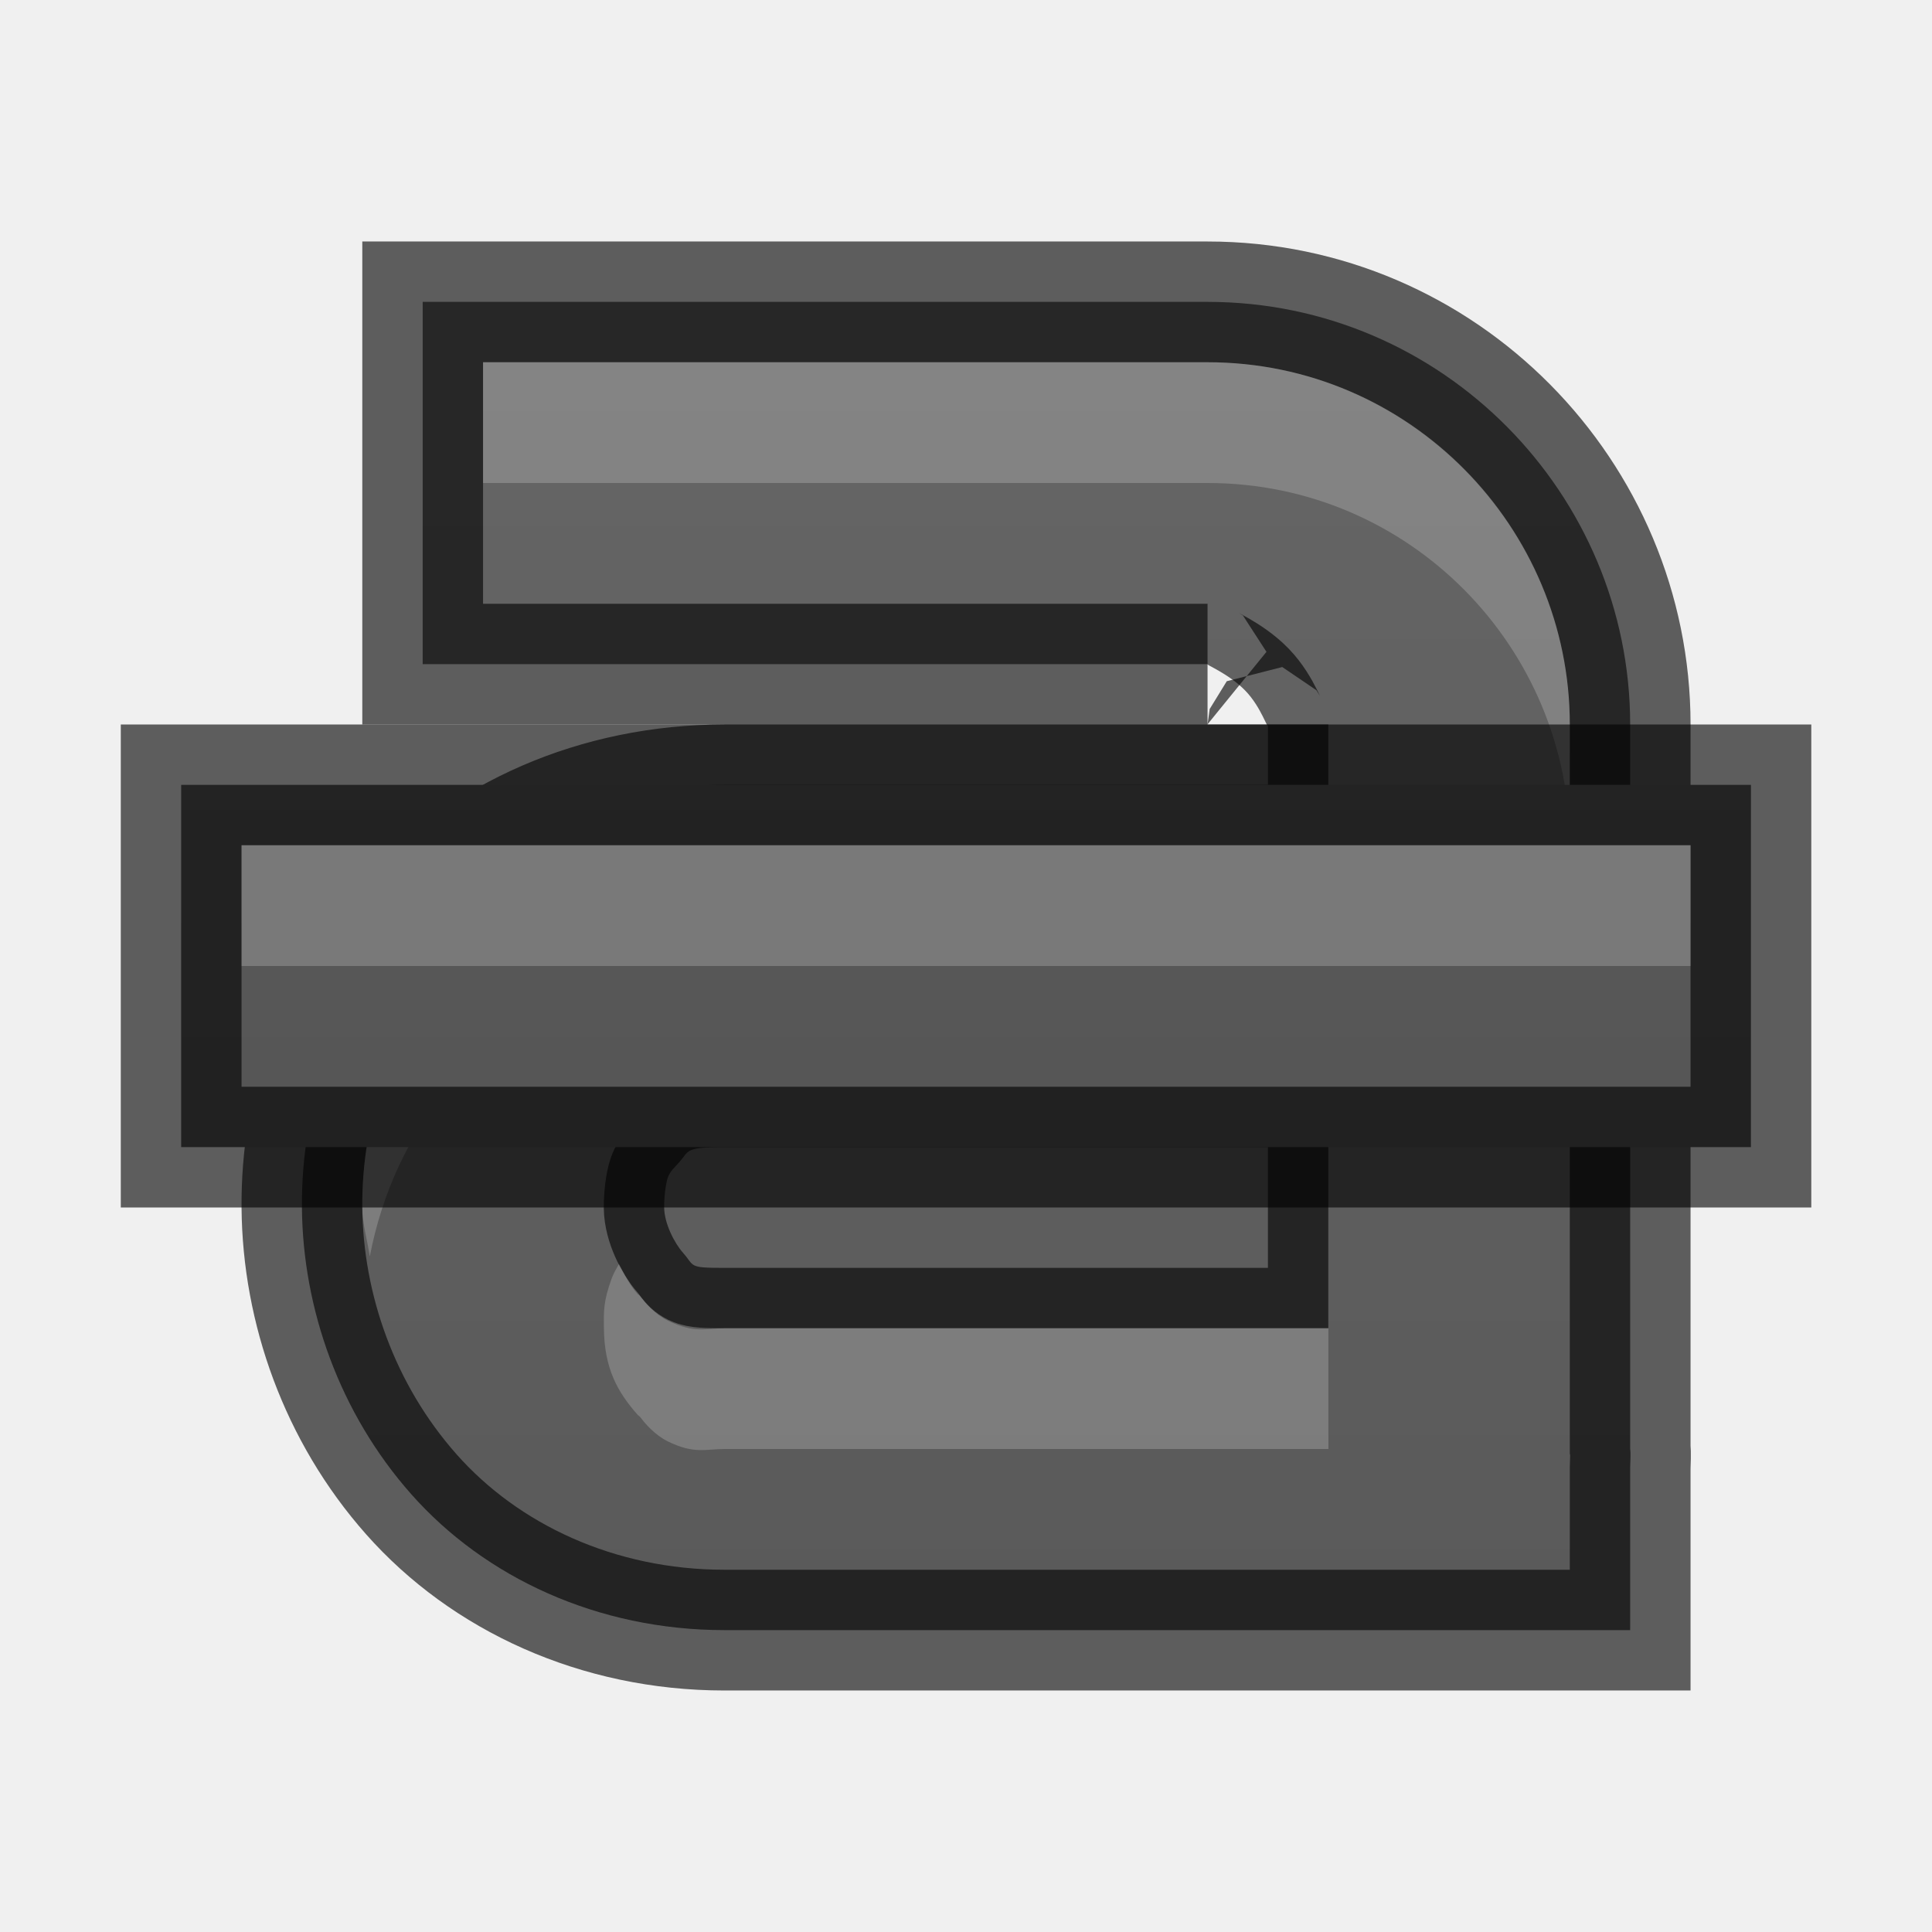
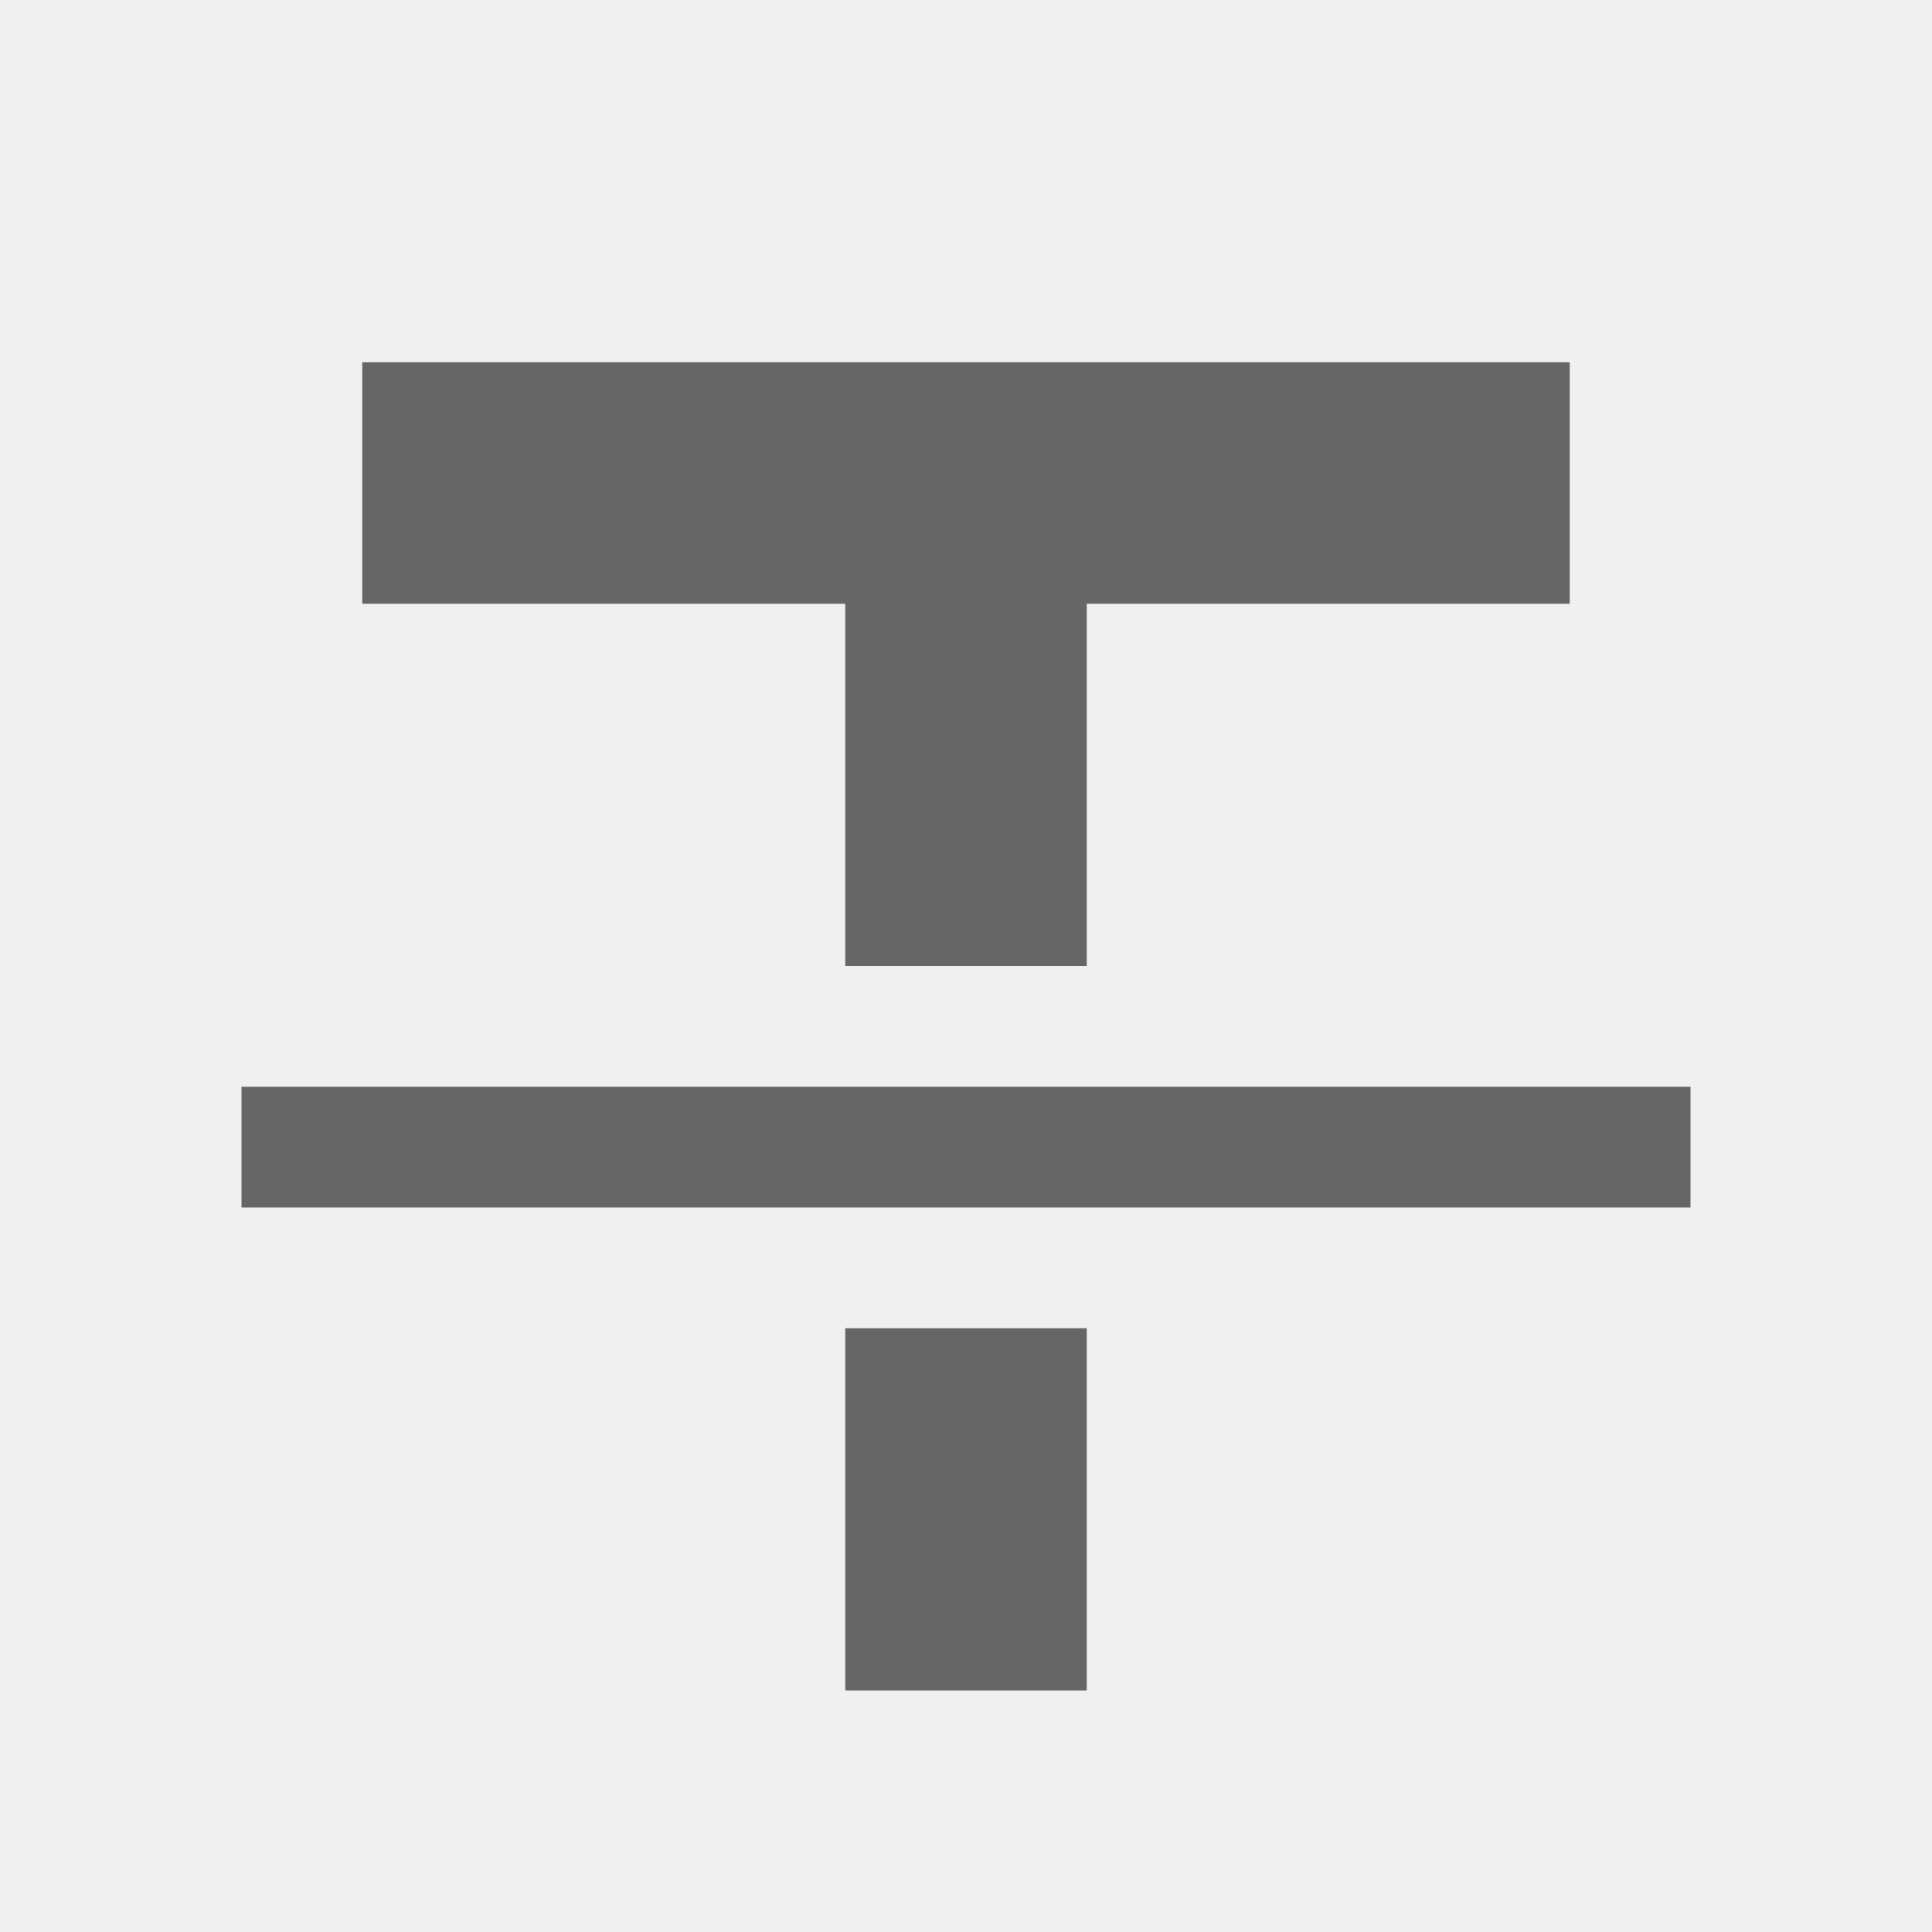
- <svg xmlns="http://www.w3.org/2000/svg" xmlns:ns1="http://www.openswatchbook.org/uri/2009/osb" xmlns:xlink="http://www.w3.org/1999/xlink" height="16" version="1.1" width="16" enable-background="new" id="svg3001">
-   <defs id="defs7386">
-     <linearGradient id="linearGradient5153">
-       <stop style="stop-color:#555555;stop-opacity:1;" offset="0" id="stop5155" />
-       <stop style="stop-color:#666666;stop-opacity:1;" offset="1" id="stop5157" />
-     </linearGradient>
-     <linearGradient id="linearGradient5606" ns1:paint="solid">
-       <stop id="stop5608" />
-     </linearGradient>
-     <linearGradient xlink:href="#linearGradient5153" id="linearGradient5159" x1="8" y1="16" x2="8" y2="0" gradientUnits="userSpaceOnUse" />
-     <linearGradient xlink:href="#linearGradient5153" id="linearGradient5175" gradientUnits="userSpaceOnUse" x1="8" y1="16" x2="8" y2="0" gradientTransform="translate(401.0006,71.00002)" />
-     <linearGradient xlink:href="#linearGradient5153" id="linearGradient5188" gradientUnits="userSpaceOnUse" x1="8" y1="16" x2="8" y2="0" />
-     <linearGradient xlink:href="#linearGradient5153" id="linearGradient5889" gradientUnits="userSpaceOnUse" x1="8" y1="16" x2="8" y2="0" gradientTransform="translate(401.0006,63.00002)" />
-   </defs>
-   <g id="layer12" transform="translate(-401.0006,-69.00002)">
-     <path id="path5883" d="m 404.501,71.5 0,0.5 0,2 0,0.5 0.5,0 6,0 c -0.025,0 0.175,0.078 0.312,0.219 0.137,0.141 0.188,0.335 0.188,0.281 l 0,0.5 -4.5,0 c -1.058,0 -2.009,0.425 -2.625,1.125 -0.599,0.68 -0.882,1.539 -0.875,2.375 0.007,0.839 0.311,1.703 0.906,2.375 0.609,0.688 1.542,1.125 2.594,1.125 l 5,0 1,0 1,0 0.5,0 0,-0.5 0,-0.75 0,-0.094 c 0.001,-0.07 0.006,-0.115 0,-0.156 l 0,-0.125 0,-0.875 0,-5 c 0,-1.904 -1.549,-3.5 -3.5,-3.5 l -6,0 z m 2.5,7 4.5,0 0,1 -4.5,0 c -0.306,0 -0.244,-0.012 -0.344,-0.125 -0.072,-0.081 -0.155,-0.244 -0.156,-0.375 -6.6e-4,-0.092 0.013,-0.198 0.031,-0.25 0.019,-0.052 0.055,-0.081 0.094,-0.125 0.085,-0.097 0.044,-0.125 0.375,-0.125 z" style="color:#000000;fill:url(#linearGradient5175);fill-opacity:1;stroke:none" />
-     <path style="opacity:0.61;color:#000000;fill:none;stroke:#000000;stroke-width:1;stroke-miterlimit:4;stroke-opacity:1;stroke-dasharray:none" d="m 404.501,71.5 0,0.5 0,2 0,0.5 0.5,0 6,0 c -0.025,0 0.175,0.078 0.312,0.219 0.137,0.141 0.188,0.335 0.188,0.281 l 0,0.5 -4.5,0 c -1.058,0 -2.009,0.425 -2.625,1.125 -0.599,0.68 -0.882,1.539 -0.875,2.375 0.007,0.839 0.311,1.703 0.906,2.375 0.609,0.688 1.542,1.125 2.594,1.125 l 5,0 1,0 1,0 0.5,0 0,-0.5 0,-0.75 0,-0.094 c 0.001,-0.07 0.006,-0.115 0,-0.156 l 0,-0.125 0,-0.875 0,-5 c 0,-1.904 -1.549,-3.5 -3.5,-3.5 l -6,0 z m 2.5,7 4.5,0 0,1 -4.5,0 c -0.306,0 -0.244,-0.012 -0.344,-0.125 -0.072,-0.081 -0.155,-0.244 -0.156,-0.375 -6.6e-4,-0.092 0.013,-0.198 0.031,-0.25 0.019,-0.052 0.055,-0.081 0.094,-0.125 0.085,-0.097 0.044,-0.125 0.375,-0.125 z" id="path5885" />
-     <path id="path5887" d="m 405.001,72 0,1 6,0 c 1.678,0 3,1.368 3,3 l 0,-1 c 0,-1.632 -1.322,-3 -3,-3 z m 2,4 c -0.925,0 -1.736,0.385 -2.25,0.969 -0.512,0.583 -0.756,1.312 -0.75,2.031 0.001,0.138 0.042,0.268 0.062,0.406 0.098,-0.512 0.319,-1.019 0.688,-1.438 0.514,-0.584 1.325,-0.969 2.25,-0.969 l 4.5,0 0.5,0 0,-0.5 0,-0.469 c 0.002,-0.02 0,-0.02 0,-0.031 l -0.5,0 z m -0.875,3.469 c -0.022,0.04 -0.043,0.072 -0.062,0.125 -0.066,0.184 -0.064,0.263 -0.062,0.406 0.003,0.338 0.116,0.532 0.281,0.719 0.005,0.006 0.004,-0.004 0.031,0.031 0.027,0.036 0.109,0.134 0.219,0.188 0.219,0.106 0.309,0.062 0.469,0.062 l 4.5,0 0.5,0 0,-0.5 0,-0.5 -0.5,0 -4.5,0 c -0.16,0 -0.25,0.044 -0.469,-0.062 -0.109,-0.053 -0.191,-0.152 -0.219,-0.188 -0.027,-0.036 -0.026,-0.026 -0.031,-0.031 -0.067,-0.075 -0.11,-0.163 -0.156,-0.25 z" style="opacity:0.2;color:#000000;fill:#ffffff;fill-opacity:1;stroke:none" />
-     <g id="g5891">
-       <path id="path11643-3-2" d="m 402.501,75.5 0,0.5 0,2 0,0.5 0.5,0 12,0 0.5,0 0,-0.5 0,-2 0,-0.5 -0.5,0 -12,0 z" style="color:#000000;fill:url(#linearGradient5889);fill-opacity:1;stroke:none" />
-       <path style="opacity:0.61;color:#000000;fill:none;stroke:#000000;stroke-width:1;stroke-miterlimit:4;stroke-opacity:1;stroke-dasharray:none" d="m 402.501,75.5 0,0.5 0,2 0,0.5 0.5,0 12,0 0.5,0 0,-0.5 0,-2 0,-0.5 -0.5,0 -12,0 z" id="path5178" />
-       <path id="path5180" d="m 403.001,76 0,1 12,0 0,-1 z" style="opacity:0.2;color:#000000;fill:#ffffff;fill-opacity:1;stroke:none" />
-     </g>
+ <svg xmlns="http://www.w3.org/2000/svg" height="16" width="16">
+   <g transform="translate(-653 -137)">
+     <path d="M655 146v1h12v-1zM656 140v2h4v3h2v-3h4v-2zm4 8v3h2v-3z" fill="#666" />
  </g>
</svg>
